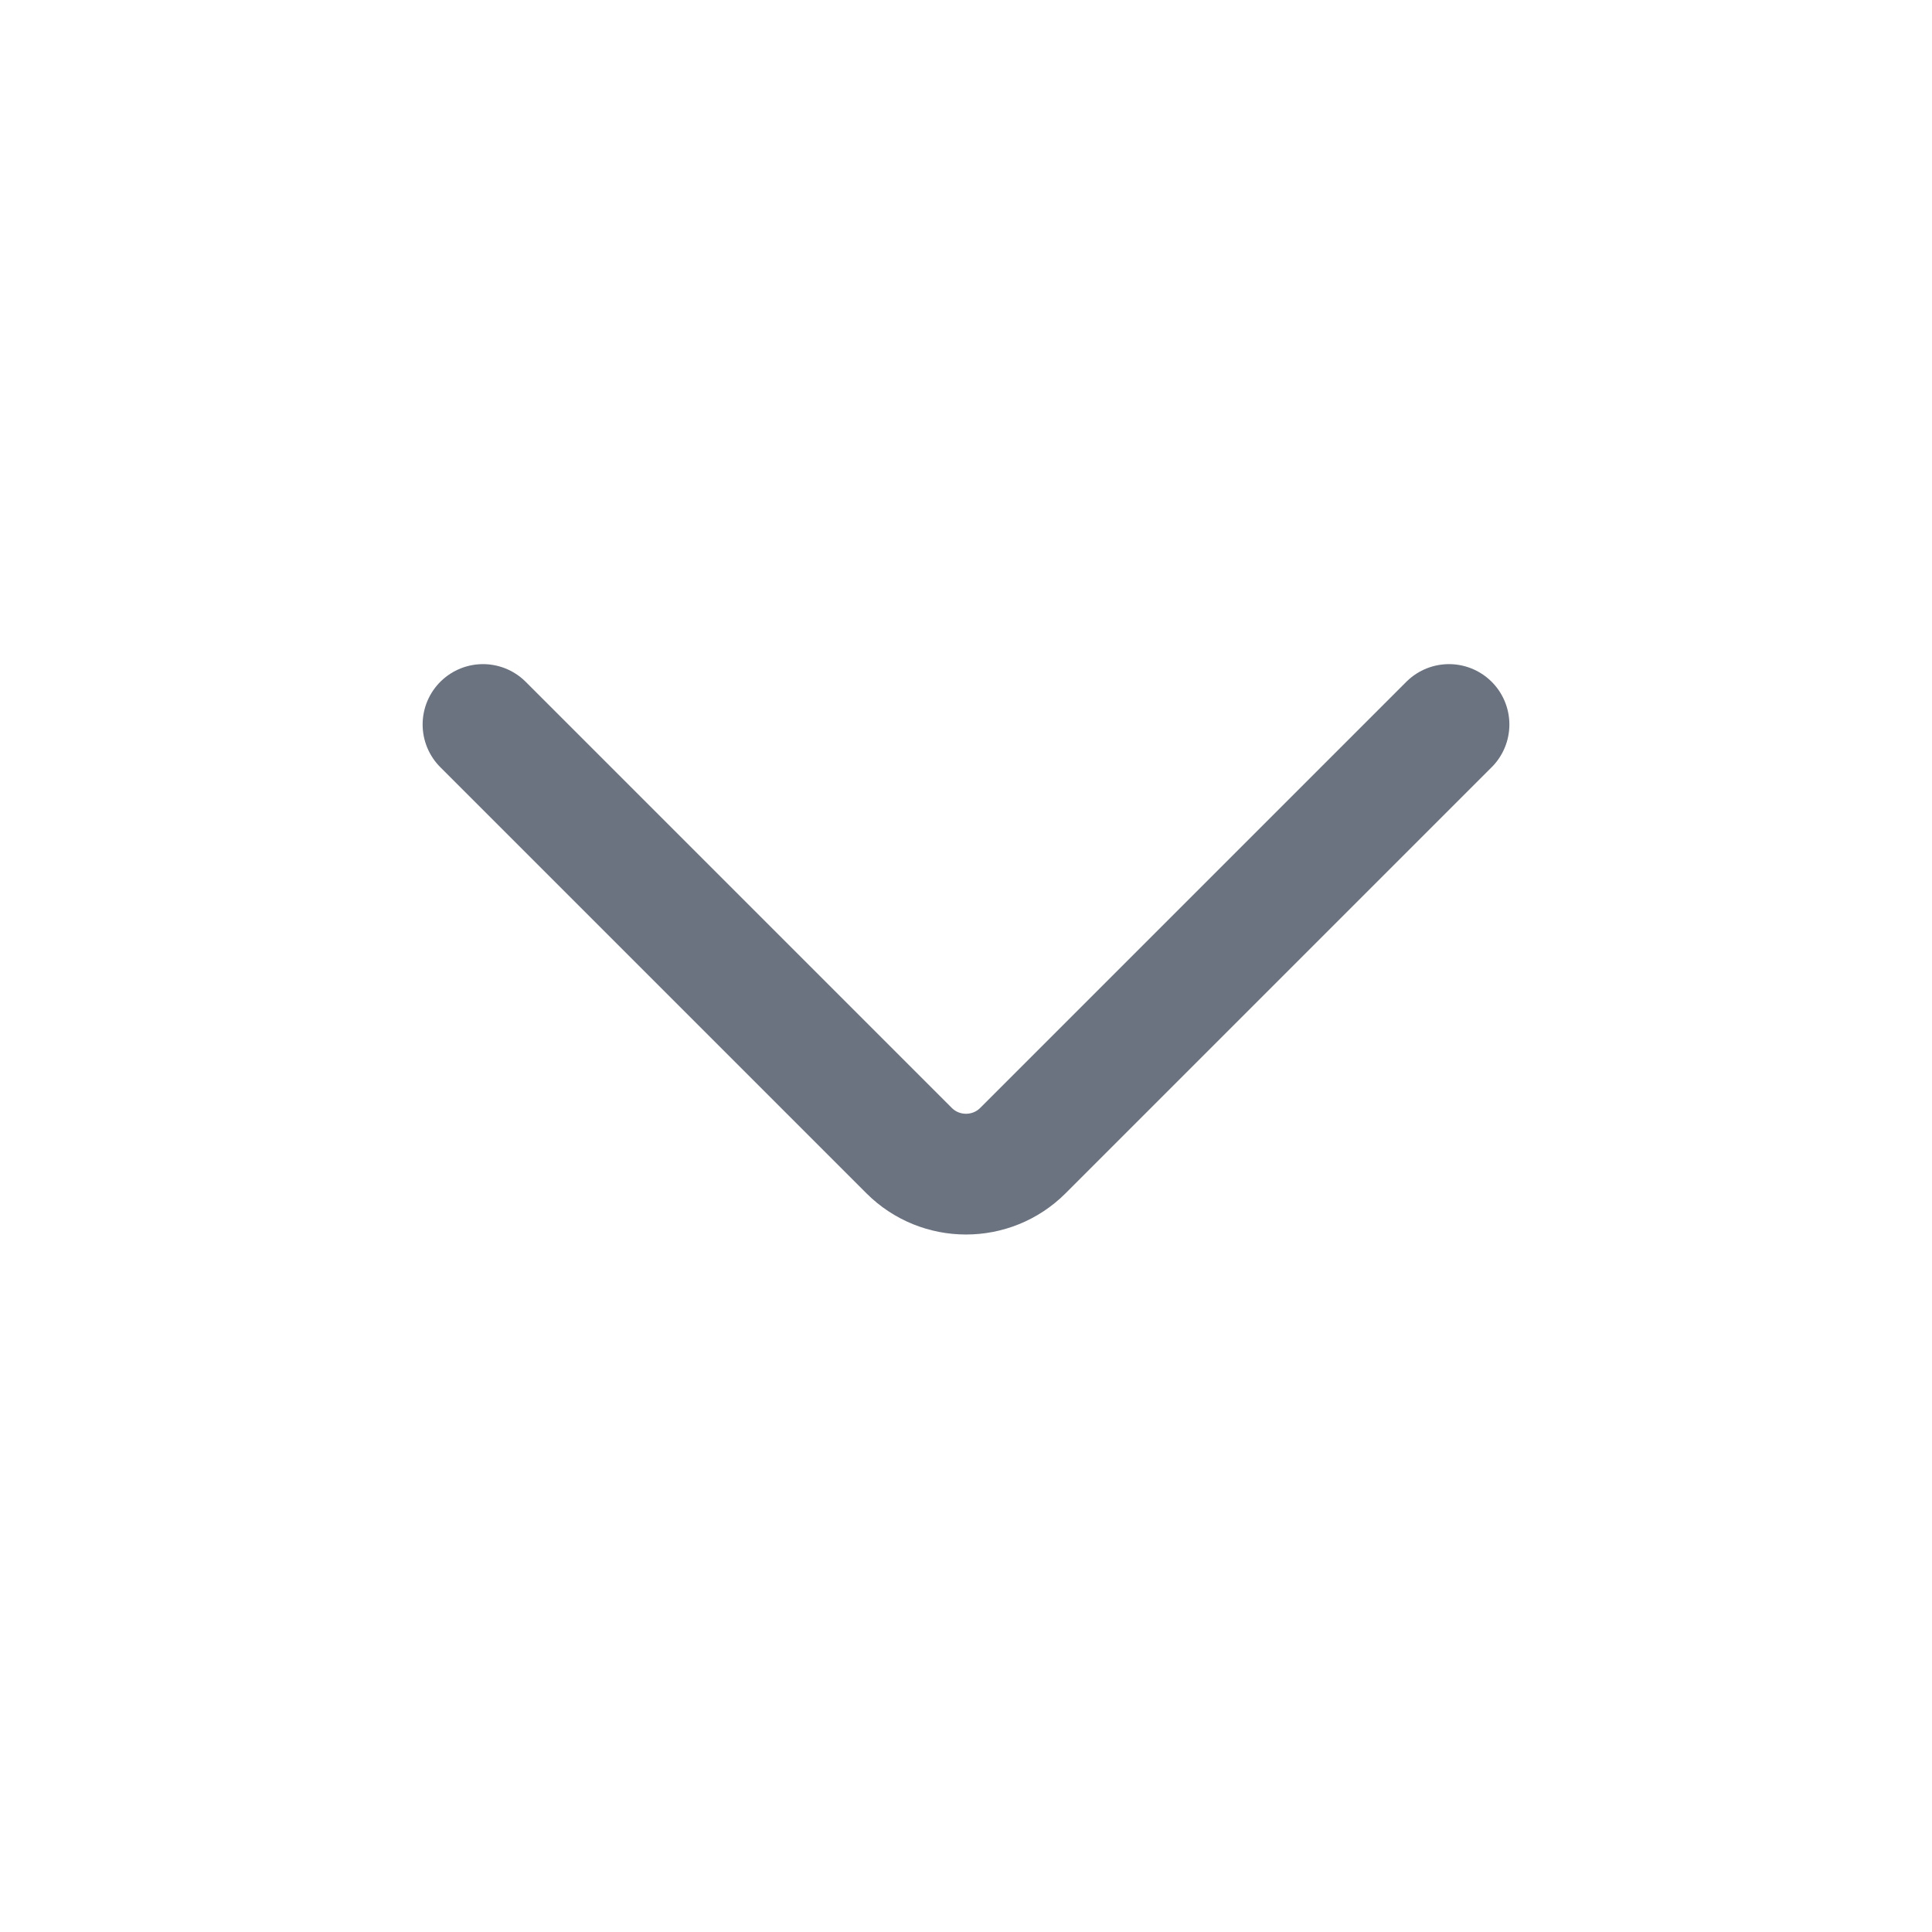
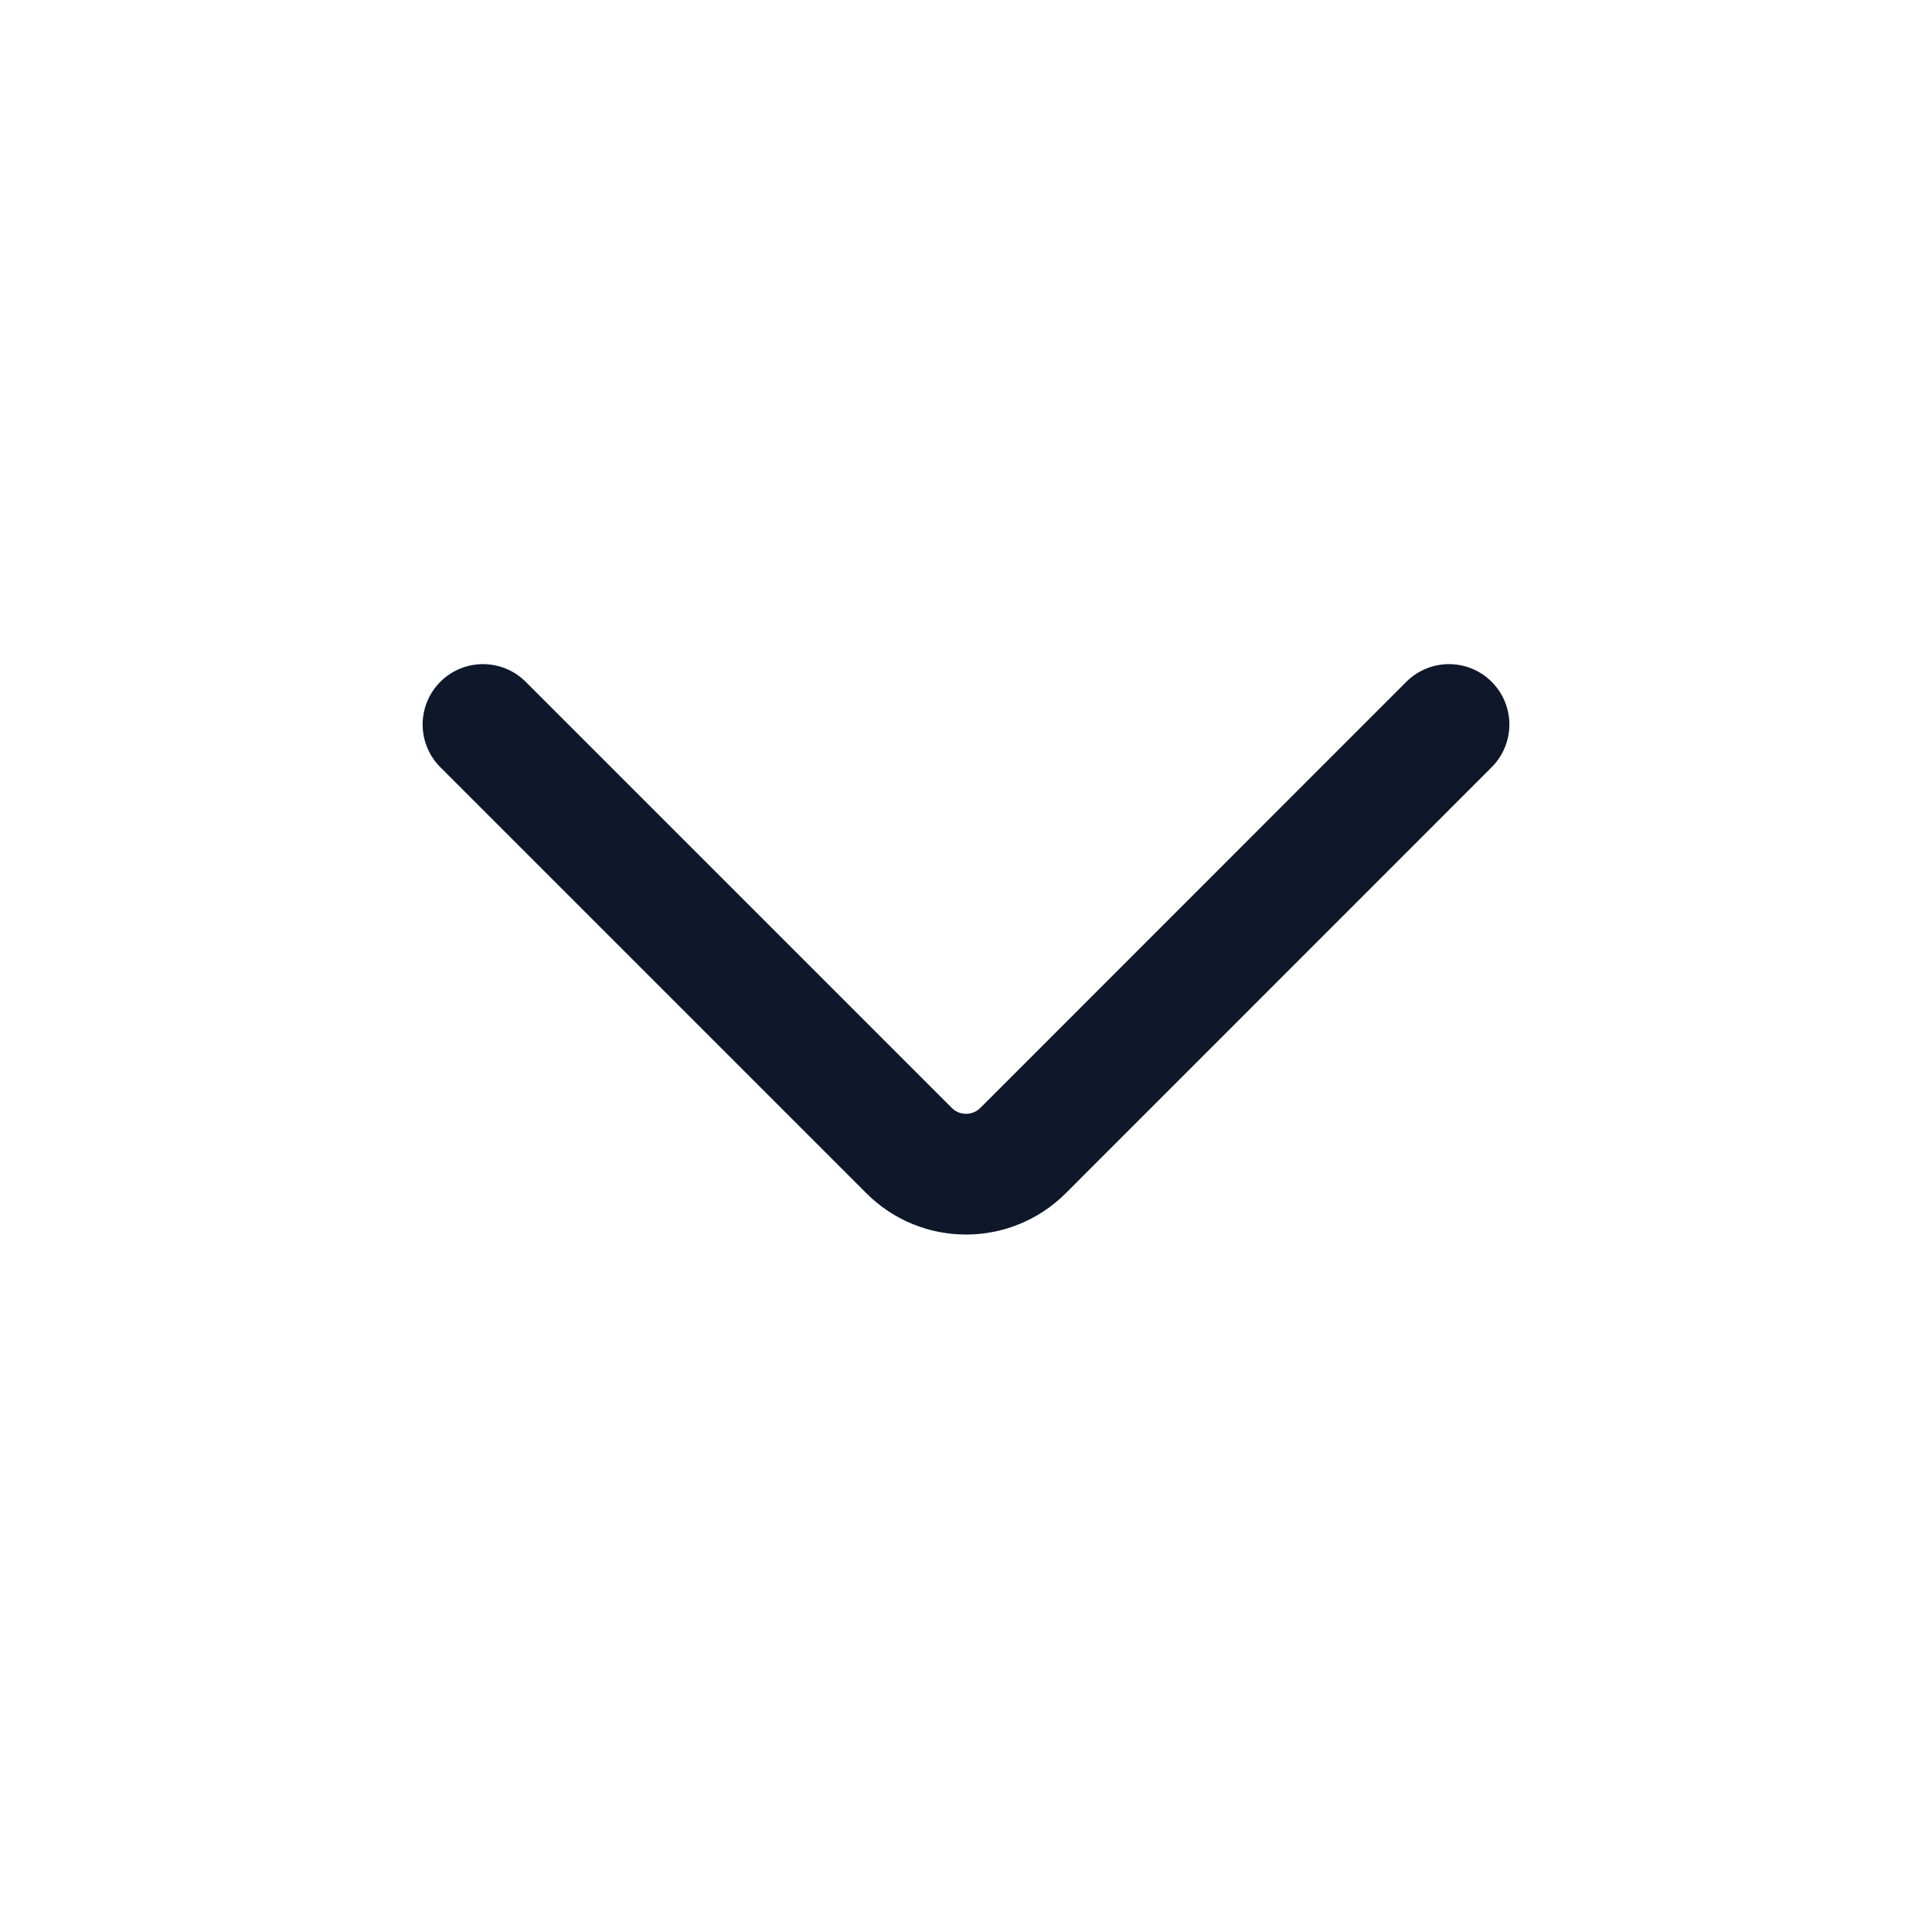
- <svg xmlns="http://www.w3.org/2000/svg" width="24" height="24" viewBox="0 0 24 24" fill="none">
-   <path d="M6 9L11.293 14.293C11.683 14.683 12.317 14.683 12.707 14.293L18 9" stroke="#6b7280" stroke-width="1.5" stroke-linecap="round" />
+ <svg xmlns="http://www.w3.org/2000/svg" width="16" height="16" viewBox="0 0 16 16" fill="none">
+   <path d="M4 6L7.529 9.529C7.789 9.789 8.211 9.789 8.472 9.529L12 6" stroke="#0F172A" stroke-width="1" stroke-linecap="round" />
</svg>
